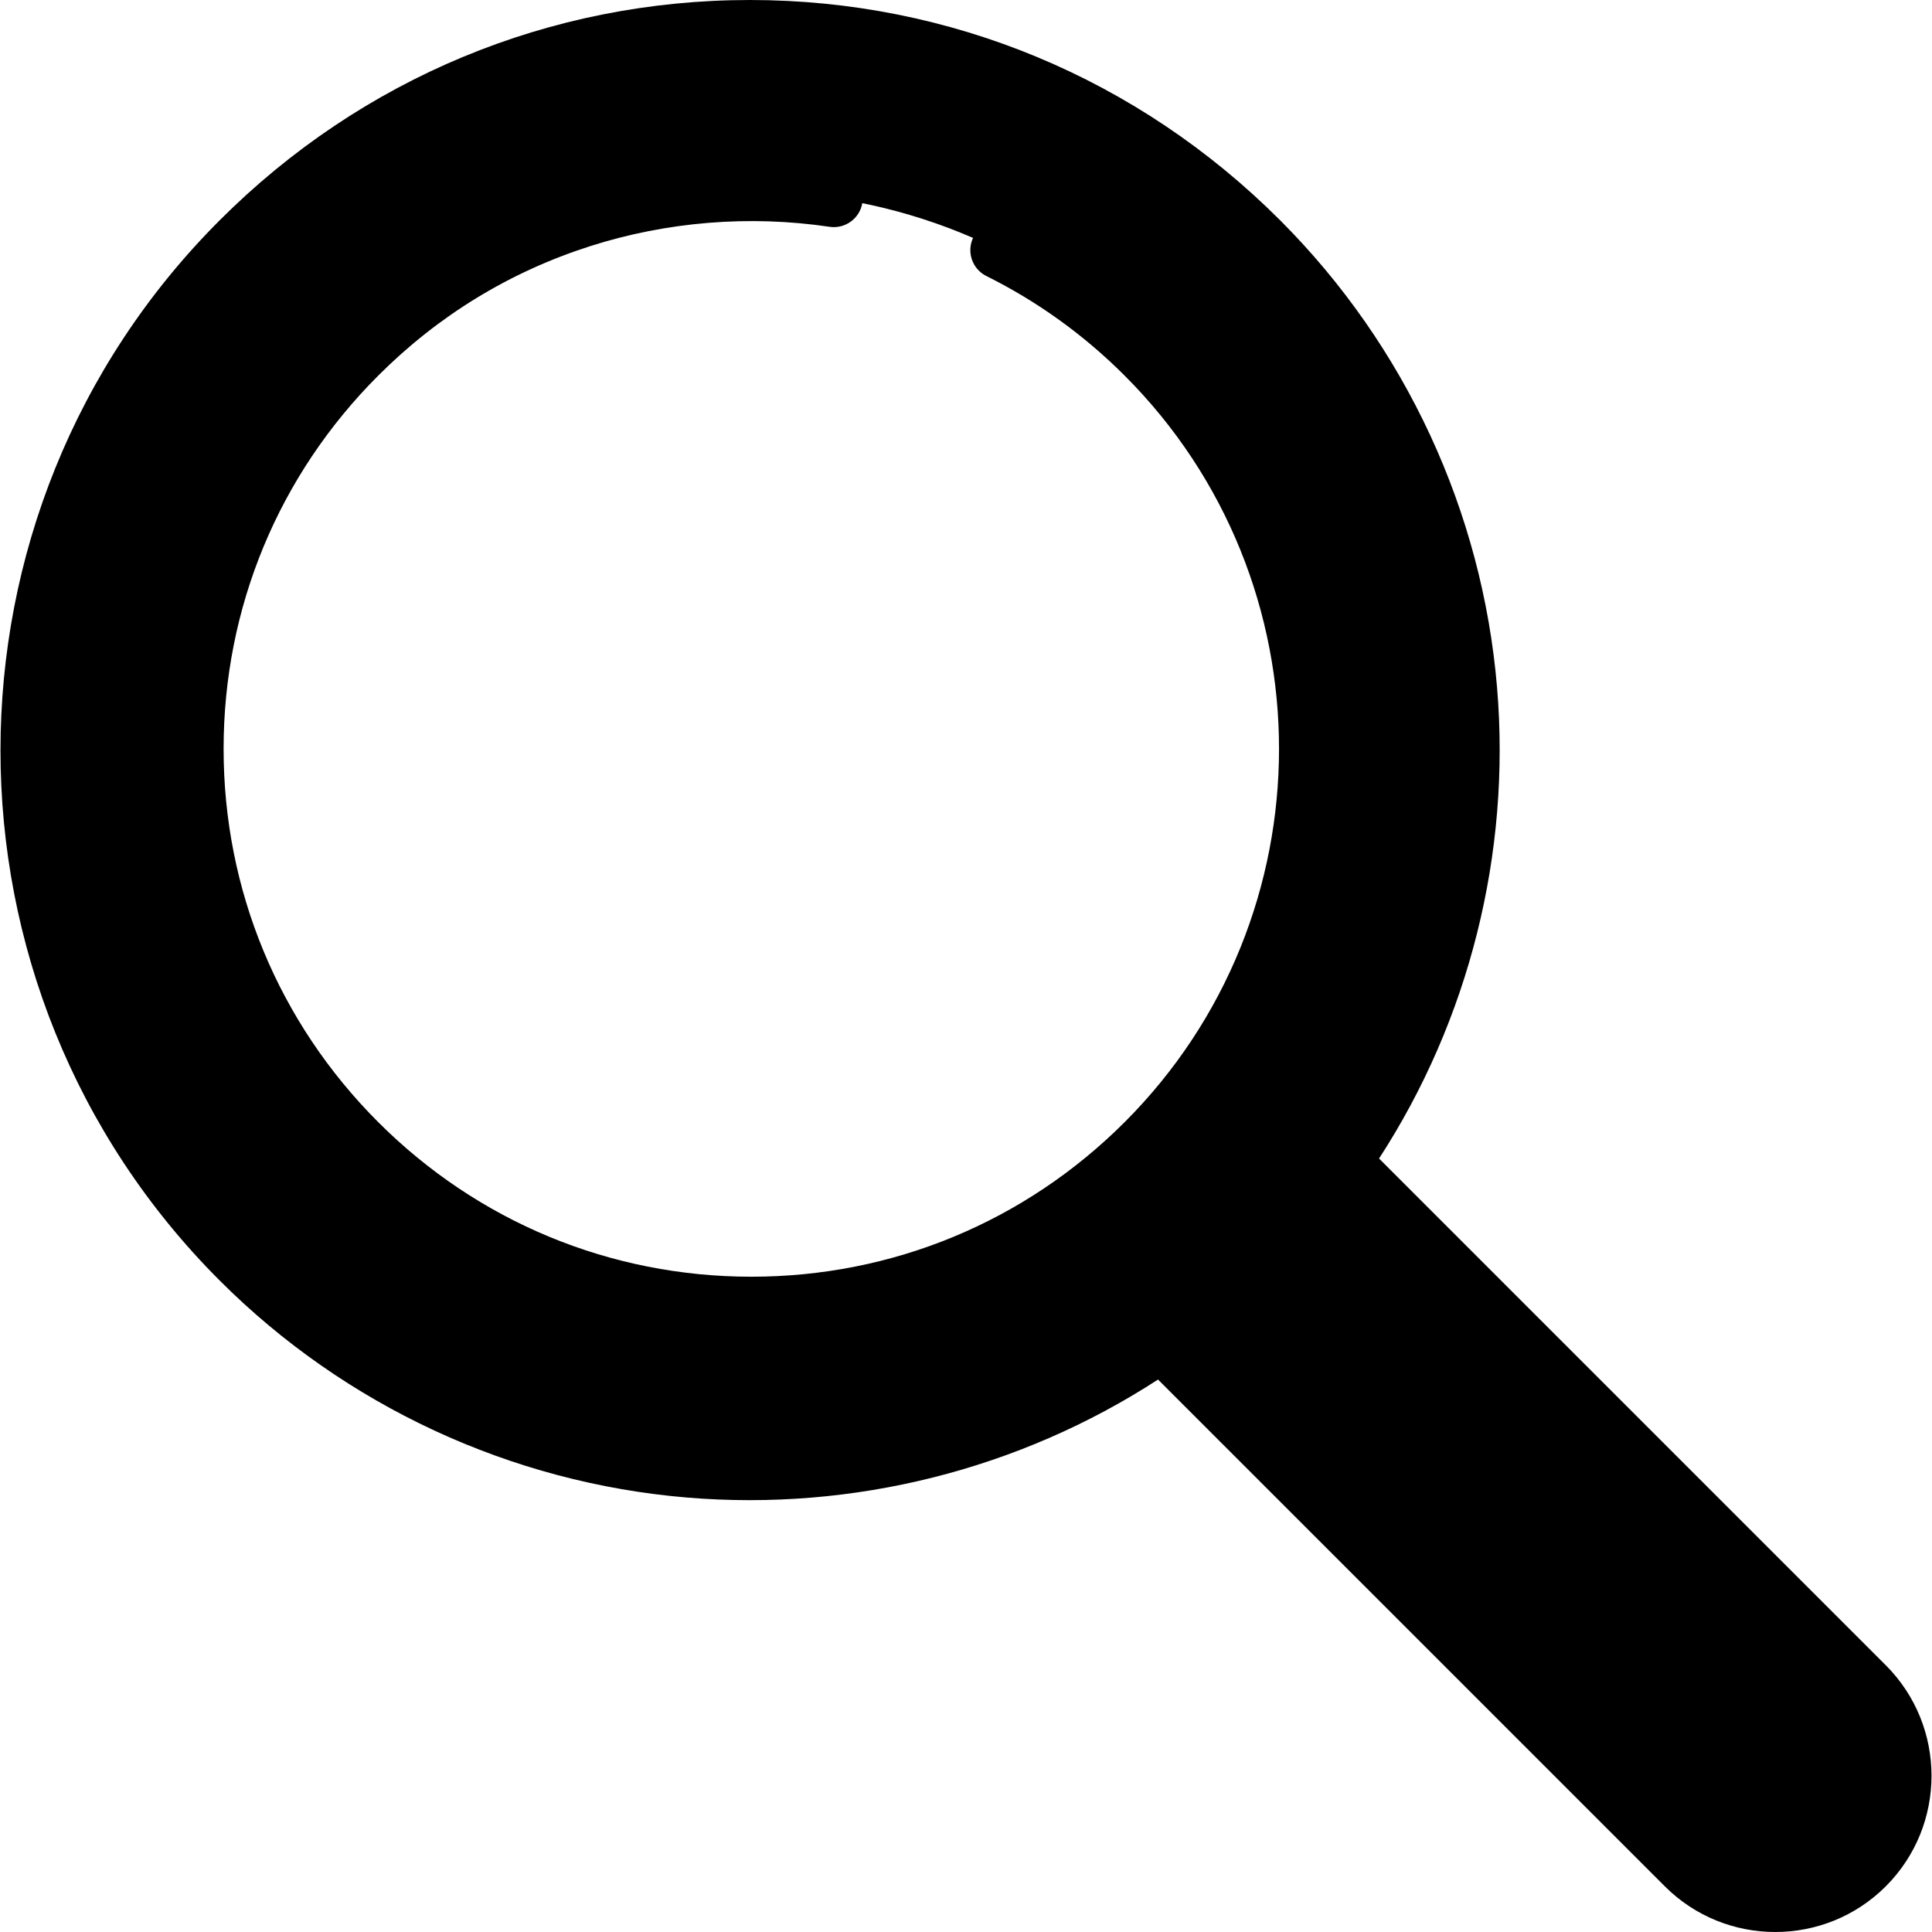
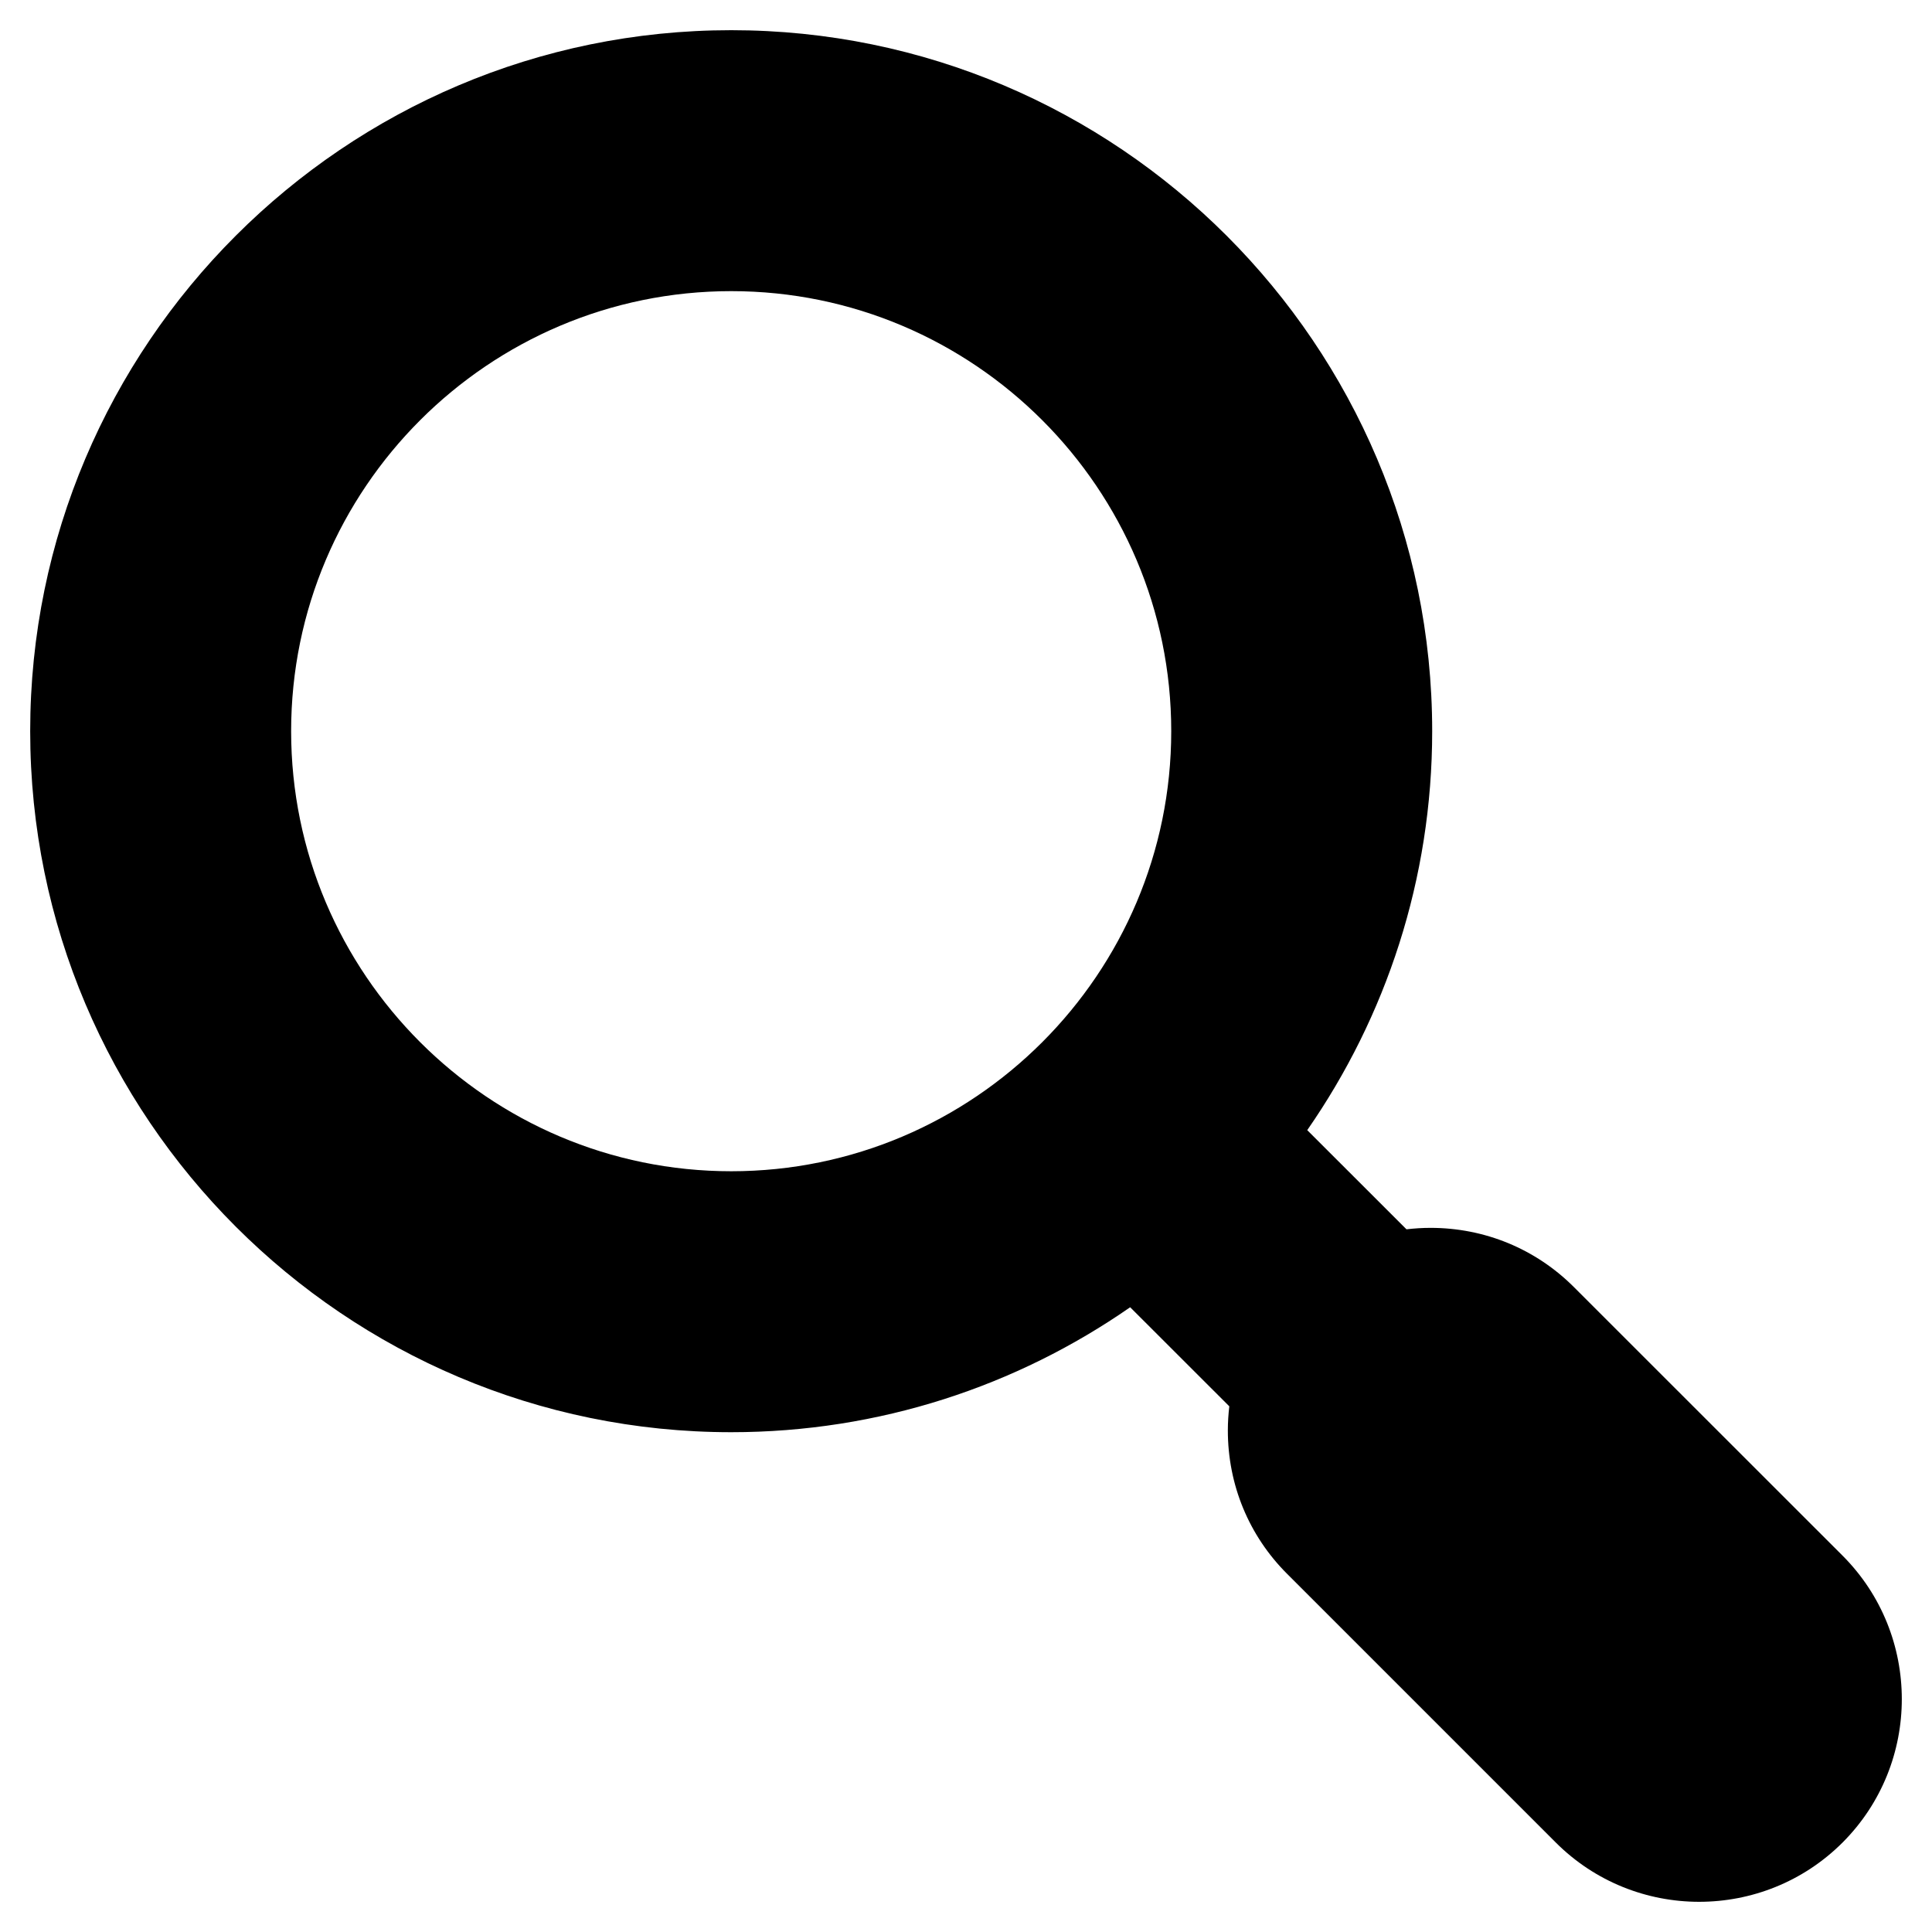
- <svg xmlns="http://www.w3.org/2000/svg" version="1.1" width="512" height="512" x="0" y="0" viewBox="0 0 512 512" style="enable-background:new 0 0 512 512" xml:space="preserve" class="">
-   <g>
-     <path d="M494.332 446.741 355.568 307.977c51.94-74.472 44.702-177.686-21.717-244.145-74.813-74.859-195.356-74.878-270.191-.042-74.599 74.6-74.599 195.549 0 270.149 66.458 66.458 169.7 73.71 244.187 21.759l138.764 138.764c13.178 13.178 34.543 13.178 47.721 0 13.178-13.178 13.178-34.544 0-47.721zM303.478 302.799c-57.625 57.625-151.053 57.625-208.678 0s-57.625-151.053 0-208.678 151.053-57.625 208.678 0c57.625 57.624 57.625 151.053 0 208.678z" style="" fill="#000000" data-original="#eda500" class="" />
-     <path d="m395.752 348.161-49.985 45.457 100.844 100.844c13.178 13.178 34.543 13.178 47.721 0 13.178-13.178 13.178-34.543 0-47.721l-98.58-98.58z" style="" fill="#000000" data-original="#faefca" class="" />
-     <path d="m410.707 363.116-55.139-55.139s-13.726 17.921-24.3 27.813-23.42 19.907-23.42 19.907l55.139 55.139 47.72-47.72z" style="" fill="#000000" data-original="#f6d36c" class="" />
-     <path d="M308.905 88.694c-11.965-11.964-25.646-21.816-40.663-29.282a7.674 7.674 0 0 0-10.289 3.456 7.674 7.674 0 0 0 3.456 10.289c13.527 6.724 25.855 15.603 36.641 26.391 54.54 54.54 54.54 143.284 0 197.824-26.42 26.421-61.548 40.971-98.911 40.971-37.365 0-72.492-14.55-98.912-40.971-26.421-26.42-40.971-61.548-40.971-98.912s14.55-72.492 40.971-98.912c15.939-15.939 34.827-27.48 56.137-34.303 20.339-6.511 42.287-8.288 63.466-5.139 4.198.625 8.099-2.27 8.721-6.463s-2.27-8.097-6.463-8.72c-23.493-3.493-47.839-1.522-70.405 5.703-23.328 7.468-44.876 20.632-62.312 38.068-29.319 29.319-45.466 68.301-45.466 109.766s16.147 80.447 45.466 109.766c29.32 29.32 68.302 45.467 109.767 45.467 41.463 0 80.446-16.147 109.766-45.467 60.526-60.526 60.526-159.007.001-219.532z" fill="#000000" data-original="#000000" class="" />
-     <path d="M499.76 441.314 365.463 307.019c23.859-36.733 34.945-80.778 31.279-124.757-3.891-46.686-24.299-90.672-57.463-123.856C301.646 20.751 251.744.008 198.765 0h-.031C145.768 0 95.867 20.728 58.232 58.363c-77.472 77.473-77.471 203.53.001 281.002 33.183 33.183 77.174 53.605 123.871 57.504 43.996 3.672 88.044-7.409 124.785-31.276l134.296 134.295c8.075 8.075 18.68 12.112 29.287 12.112s21.213-4.037 29.288-12.112c16.148-16.149 16.148-42.425 0-58.574zm-10.854 47.72c-10.166 10.165-26.704 10.164-36.868 0L313.275 350.27a7.666 7.666 0 0 0-5.429-2.248 7.654 7.654 0 0 0-4.388 1.38c-34.843 24.301-77.477 35.725-120.076 32.171-43.084-3.598-83.674-22.442-114.293-53.062C-2.4 257.024-2.401 140.53 69.087 69.042 103.825 34.304 149.865 15 198.734 15h.029c48.878 0 94.926 19.327 129.66 54.082 30.602 30.62 49.433 71.293 53.023 114.368 3.543 42.501-7.837 85.1-32.041 119.9-5.209 6.443-19.6 23.703-26.66 29.824a7.687 7.687 0 0 0 5.031 13.49 7.64 7.64 0 0 0 5.025-1.874c6.502-5.638 16.965-17.8 23.319-25.409l132.786 132.786c10.163 10.164 10.163 26.703 0 36.867z" fill="#000000" data-original="#000000" class="" />
-   </g>
+ <svg xmlns="http://www.w3.org/2000/svg" width="512" height="512" viewBox="0 0 512 512">
+   <path id="Path" fill="#000000" stroke="none" d="M 488.305 412.267 L 417.103 341.092 C 406.981 330.97 393.483 325.396 379.096 325.396 C 376.951 325.396 374.83 325.535 372.732 325.779 L 346.433 299.499 C 367.295 269.465 379.544 233.019 379.544 193.759 C 379.544 91.331 296.214 8 193.786 8 C 91.344 8 8 91.331 8 193.76 C 8 296.204 91.344 379.548 193.786 379.548 C 233.038 379.548 269.477 367.298 299.505 346.434 L 325.779 372.689 C 325.532 374.796 325.392 376.928 325.392 379.084 C 325.392 393.48 330.969 406.975 341.095 417.084 L 412.292 488.282 C 422.771 498.761 436.531 504 450.296 503.999 C 464.061 503.998 477.831 498.757 488.313 488.275 C 509.23 467.322 509.23 433.229 488.305 412.267 Z M 193.786 310.394 C 129.475 310.394 77.153 258.072 77.153 193.76 C 77.153 129.463 129.474 77.155 193.786 77.155 C 258.082 77.155 310.39 129.464 310.39 193.76 C 310.391 258.072 258.082 310.394 193.786 310.394 Z" />
</svg>
